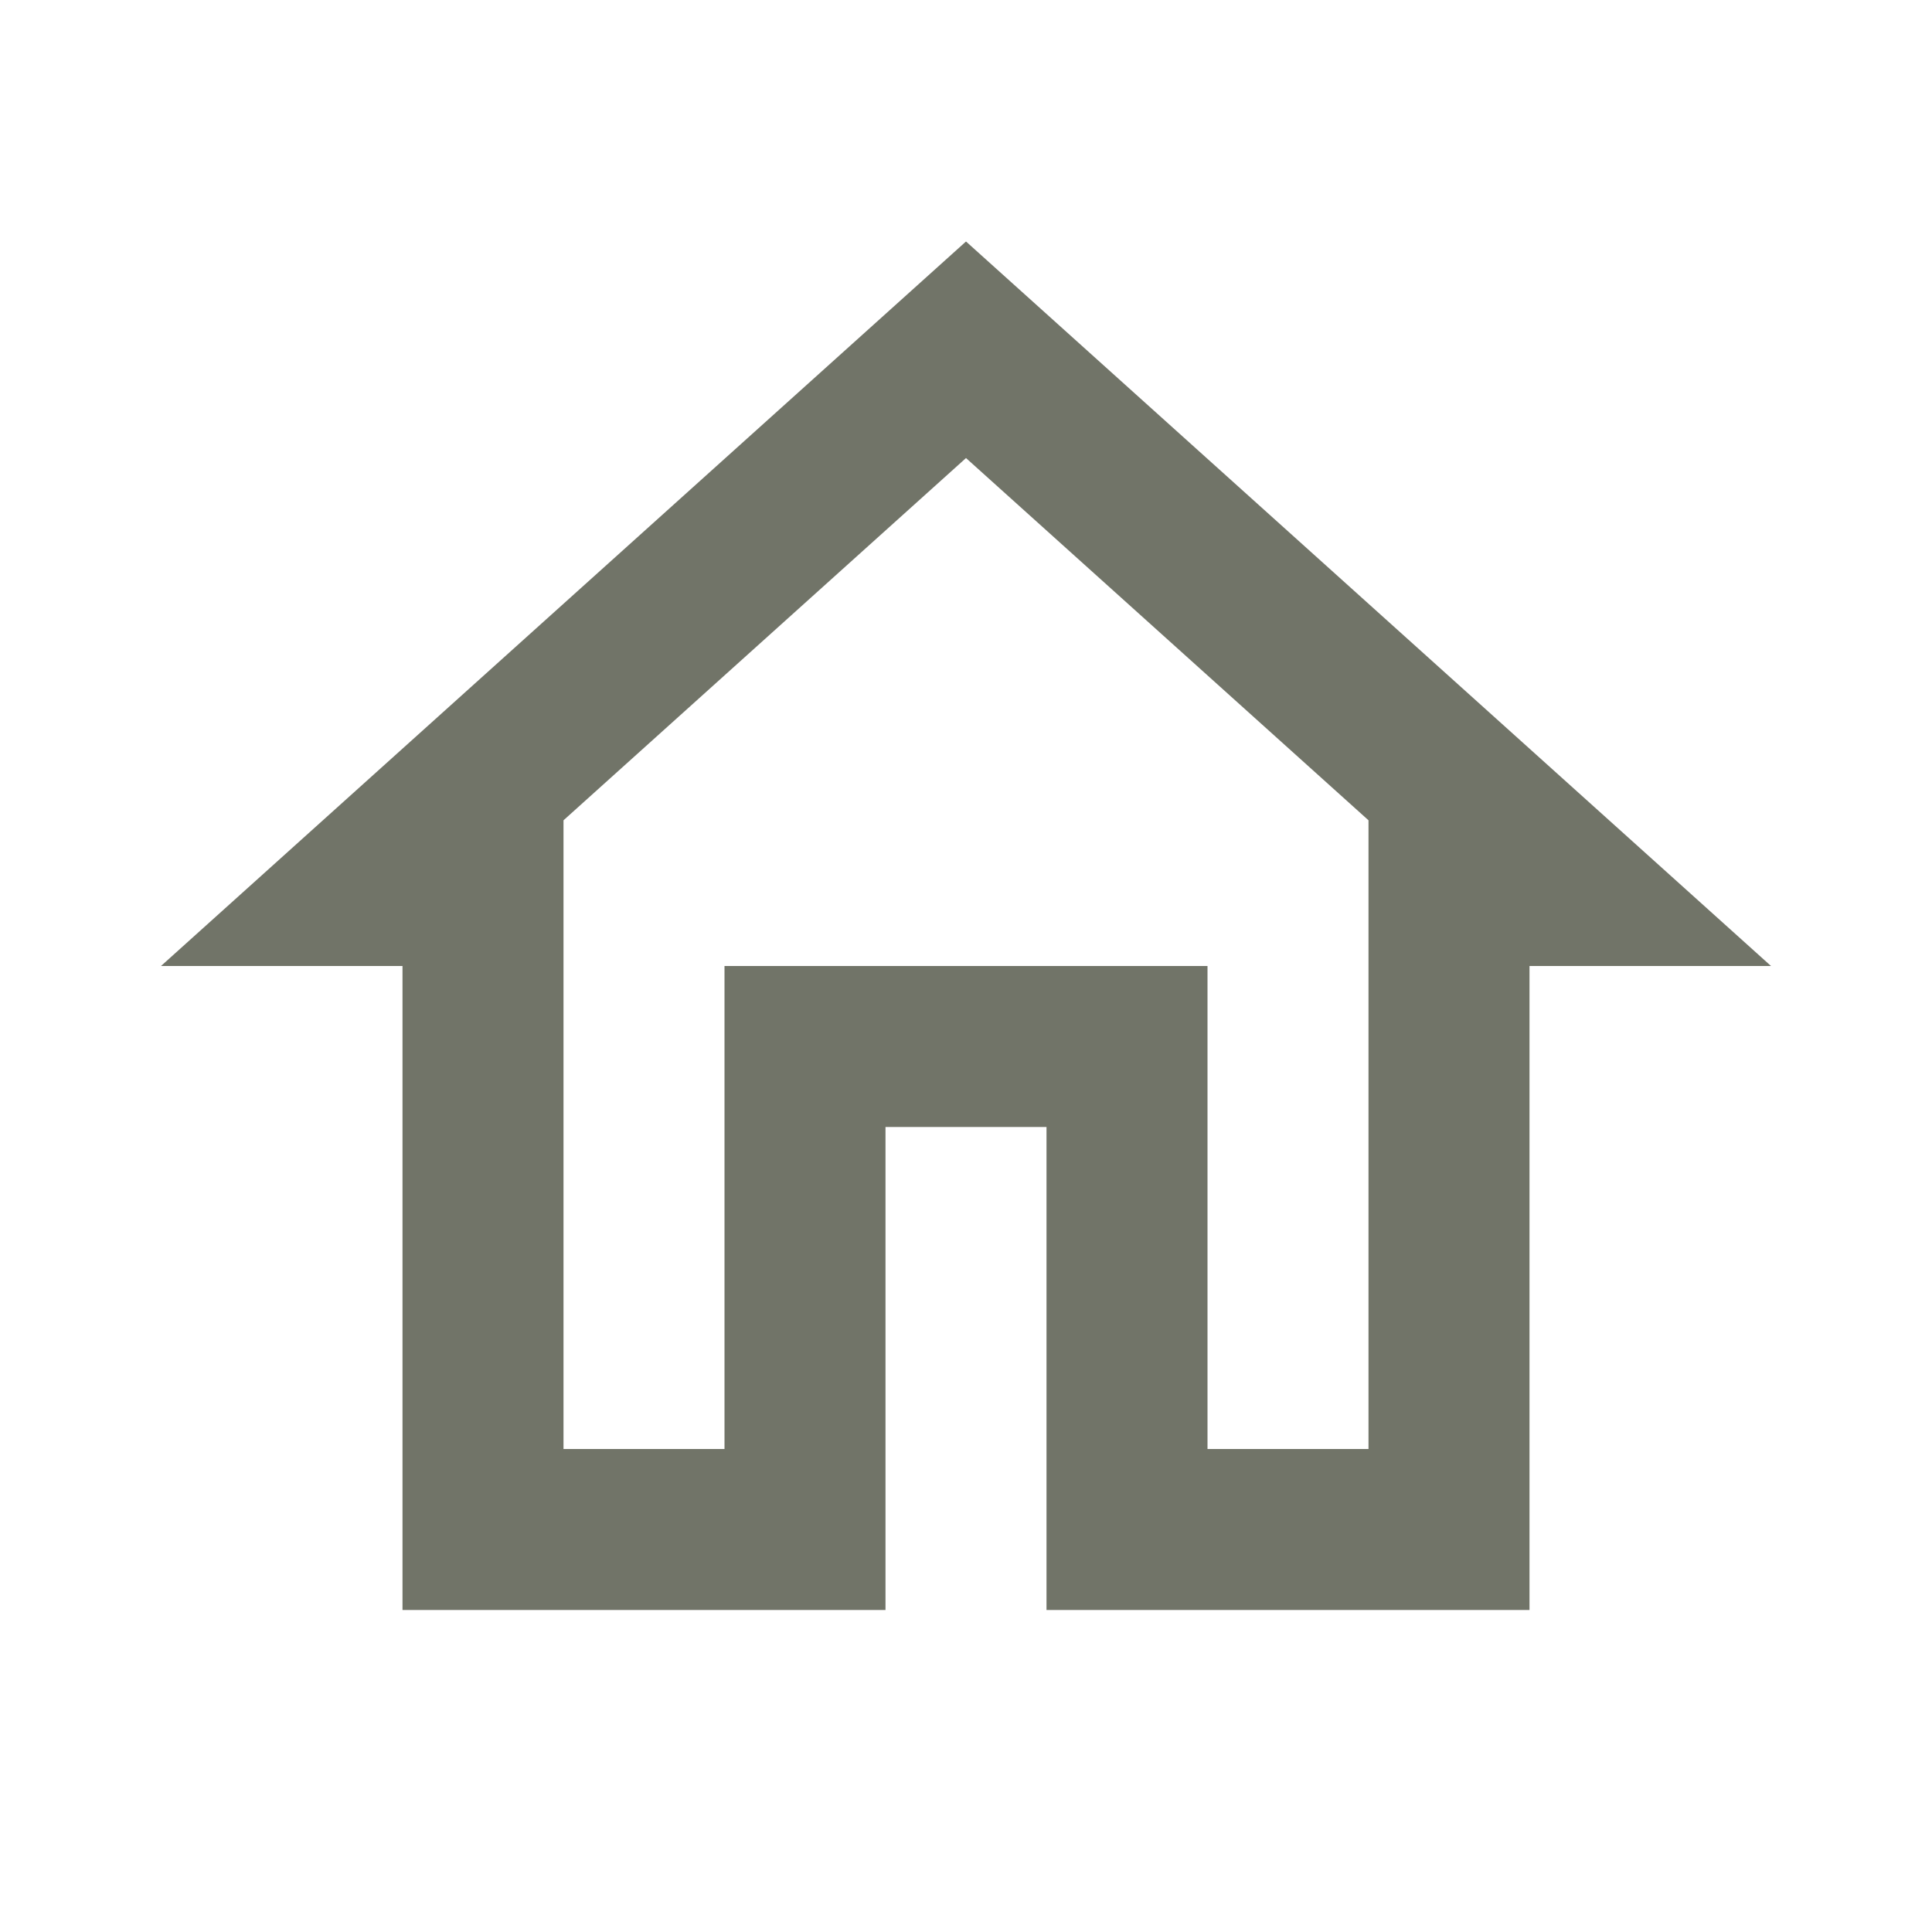
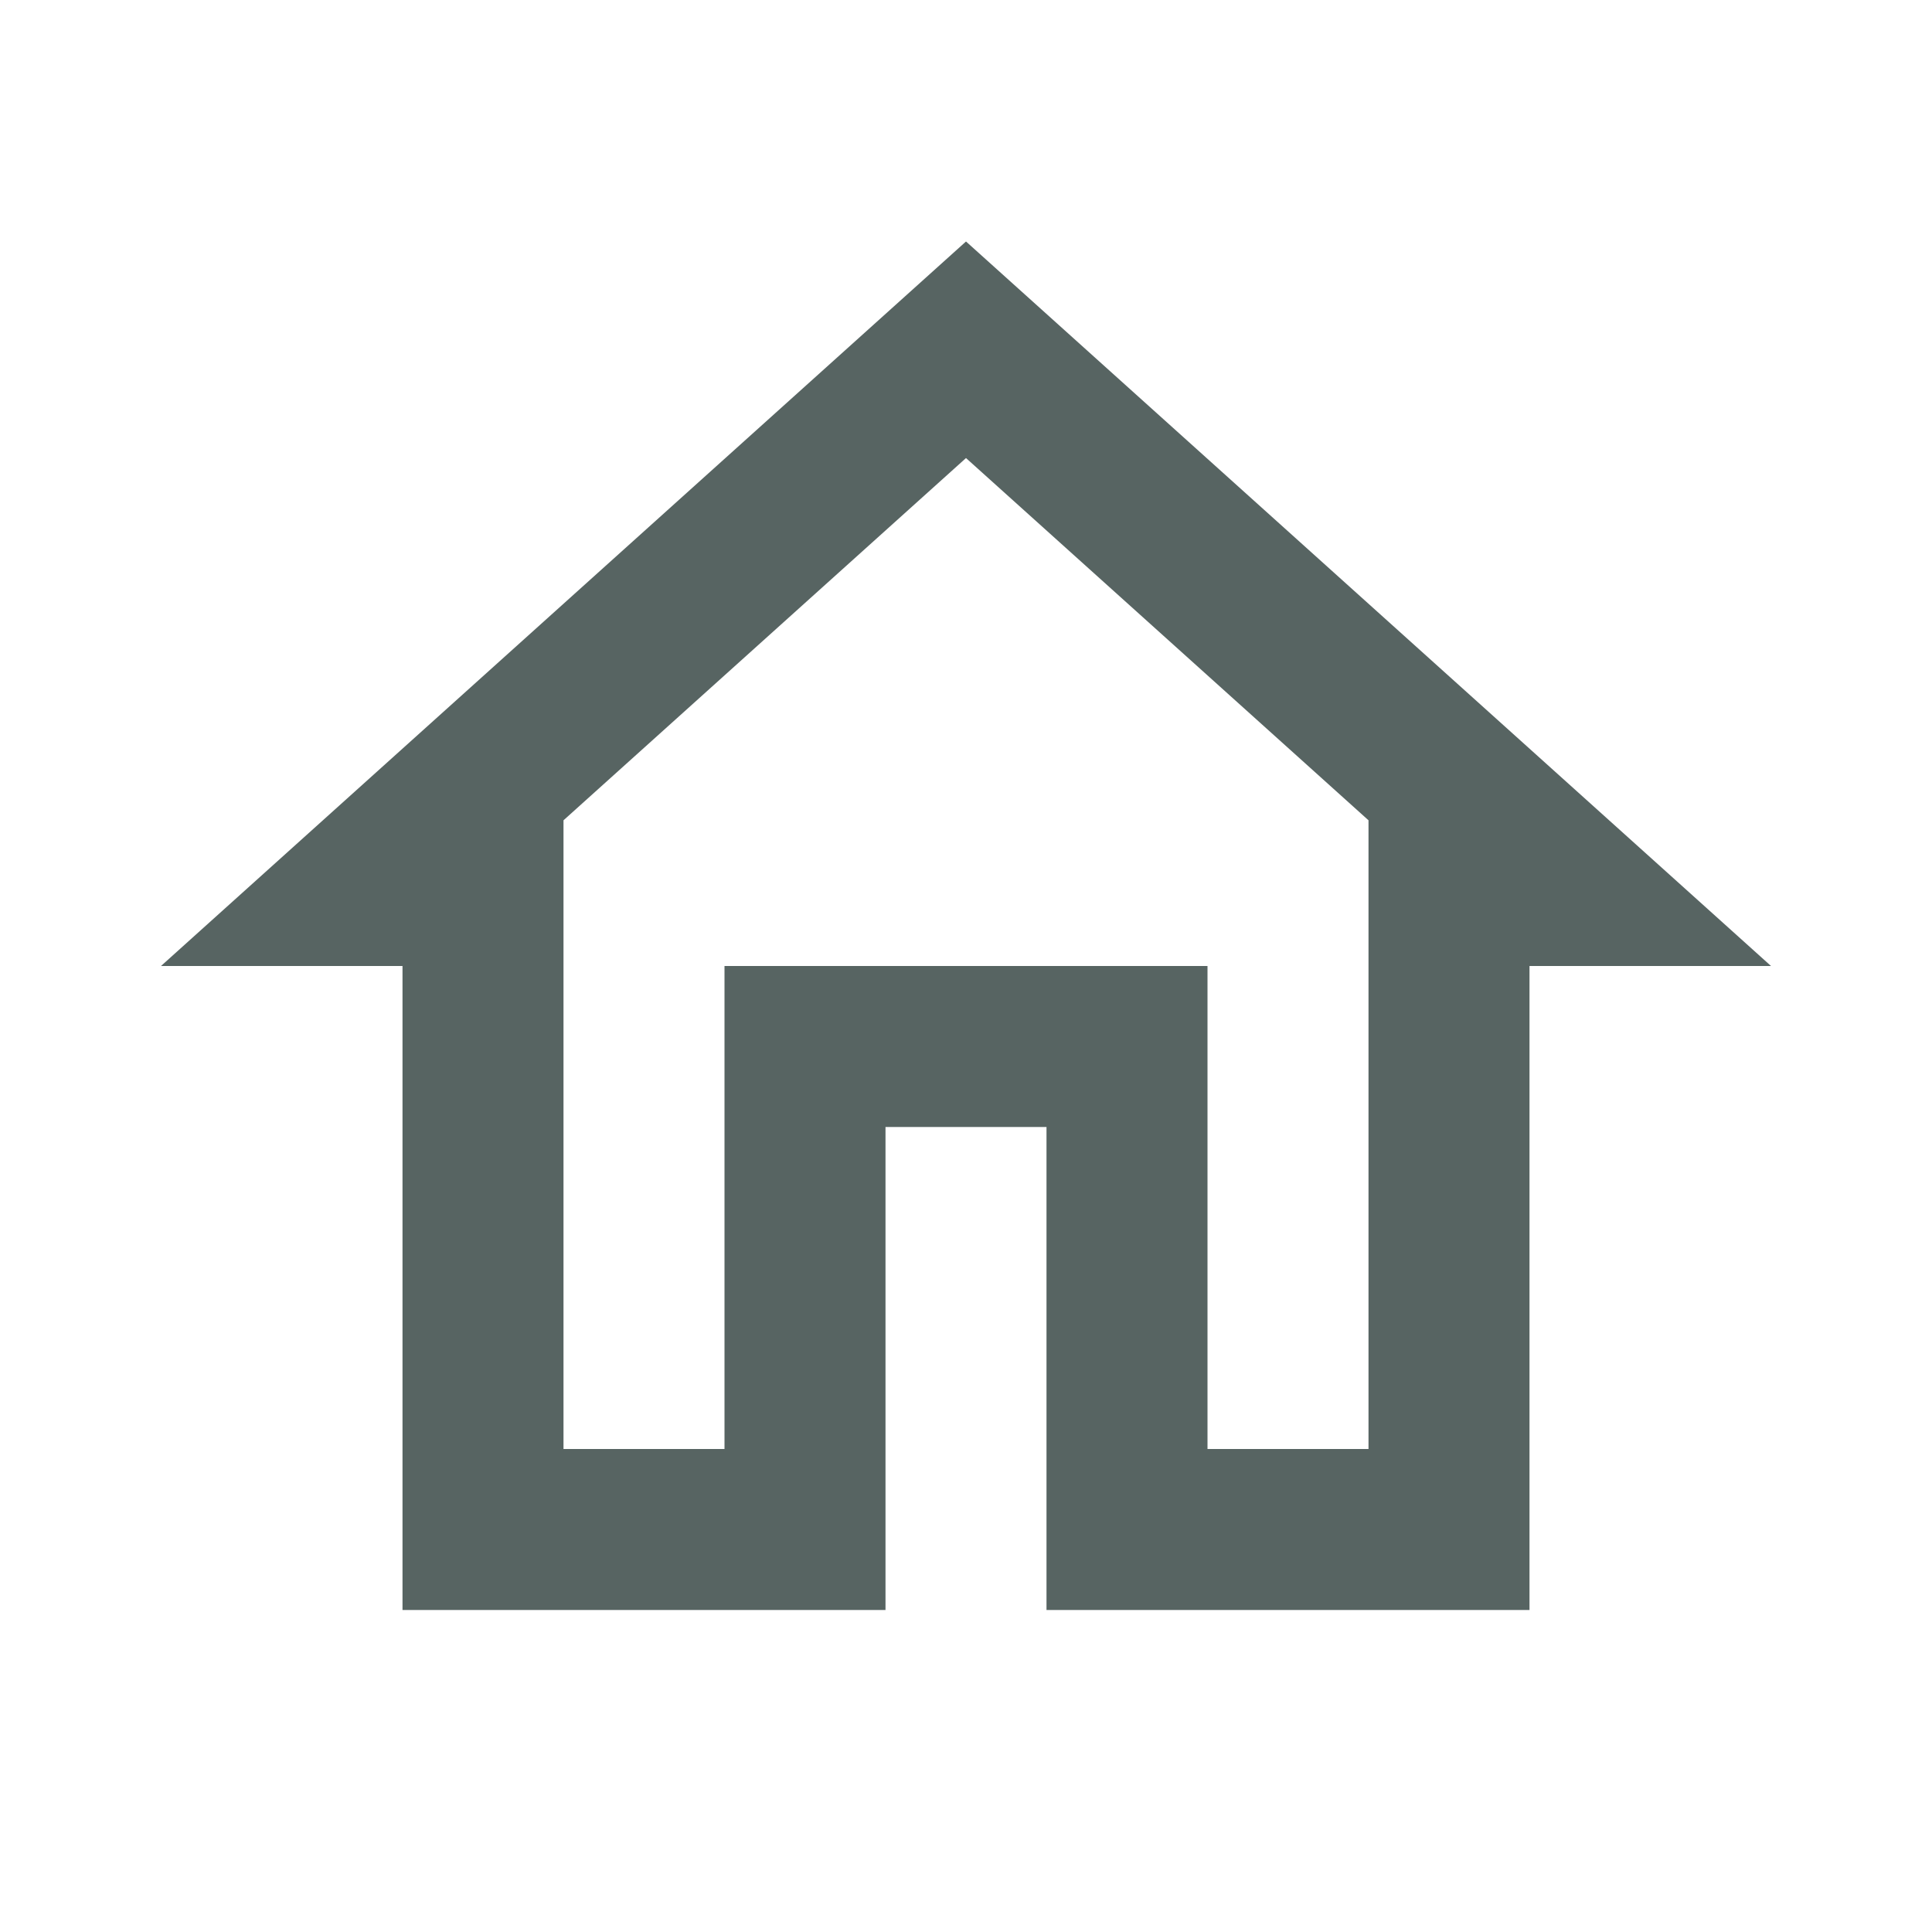
- <svg xmlns="http://www.w3.org/2000/svg" fill="#717468" width="24" height="24" viewBox="0 0 24 24">
+ <svg xmlns="http://www.w3.org/2000/svg" fill="#576462" width="24" height="24" viewBox="0 0 24 24">
  <path fill="none" d="M0 0h24v24H0V0z" />
  <path d="M12 5.69l5 4.5V18h-2v-6H9v6H7v-7.81l5-4.5M12 3L2 12h3v8h6v-6h2v6h6v-8h3L12 3z" />
</svg>
